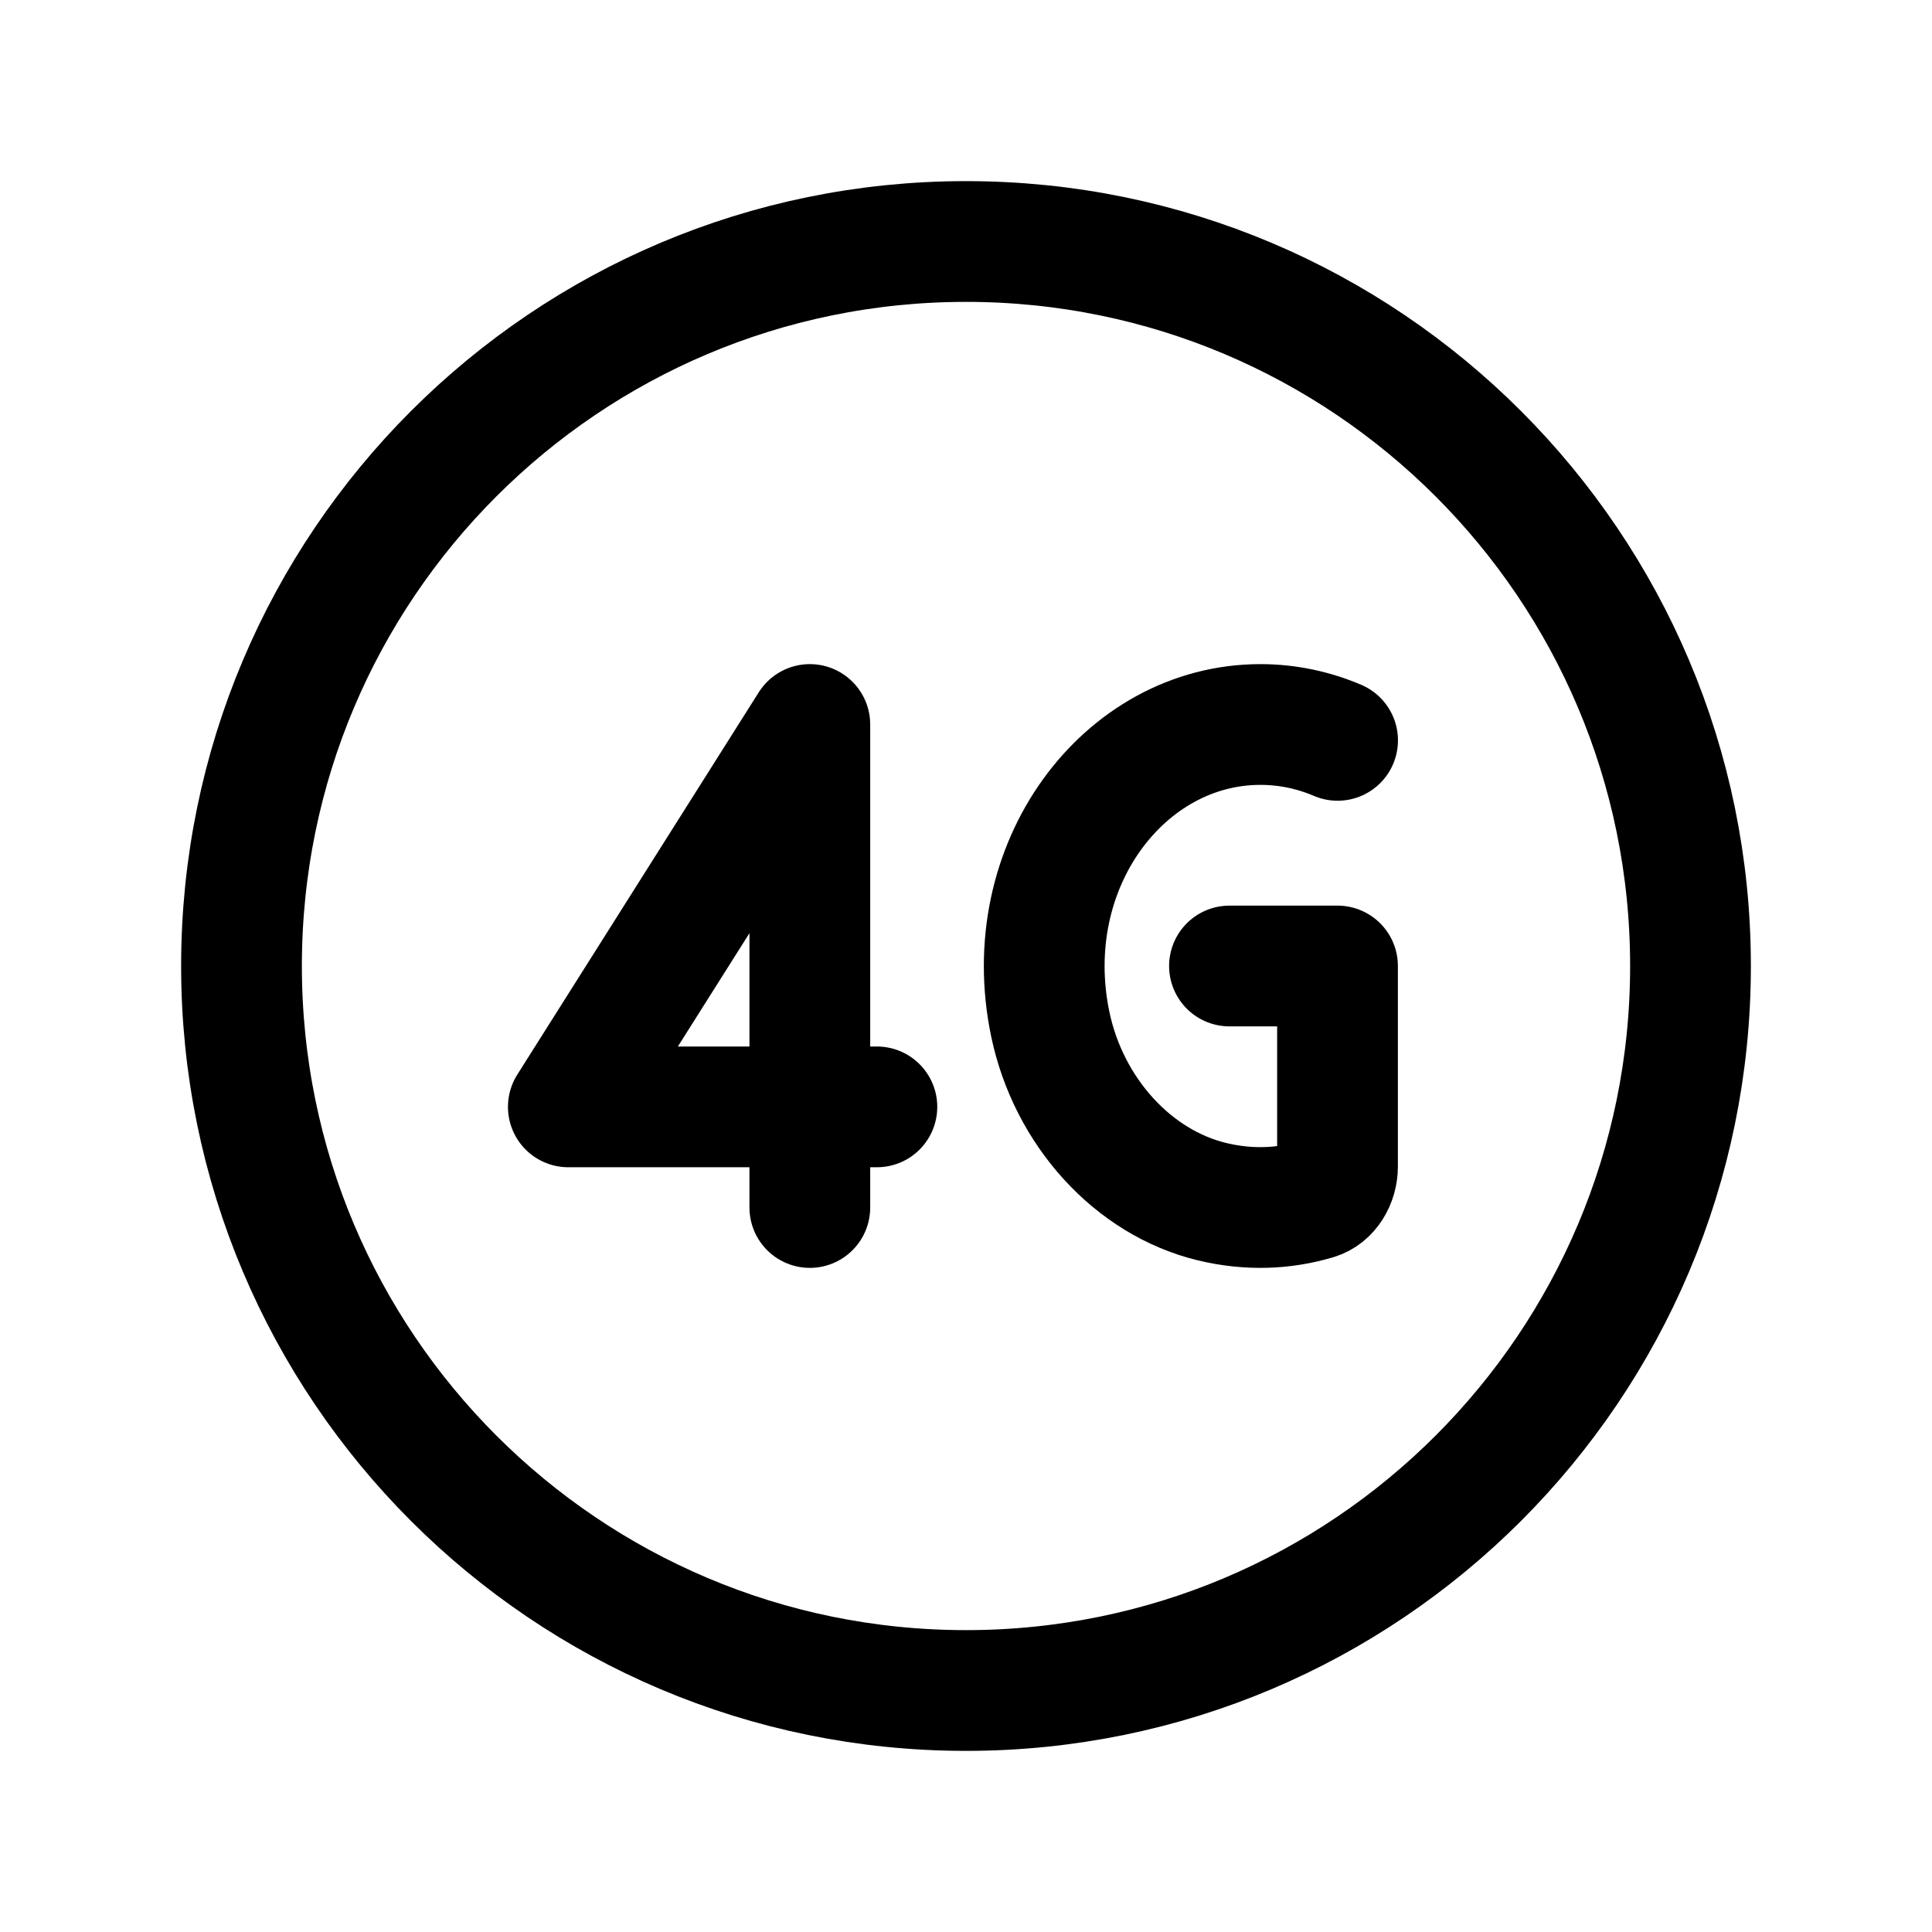
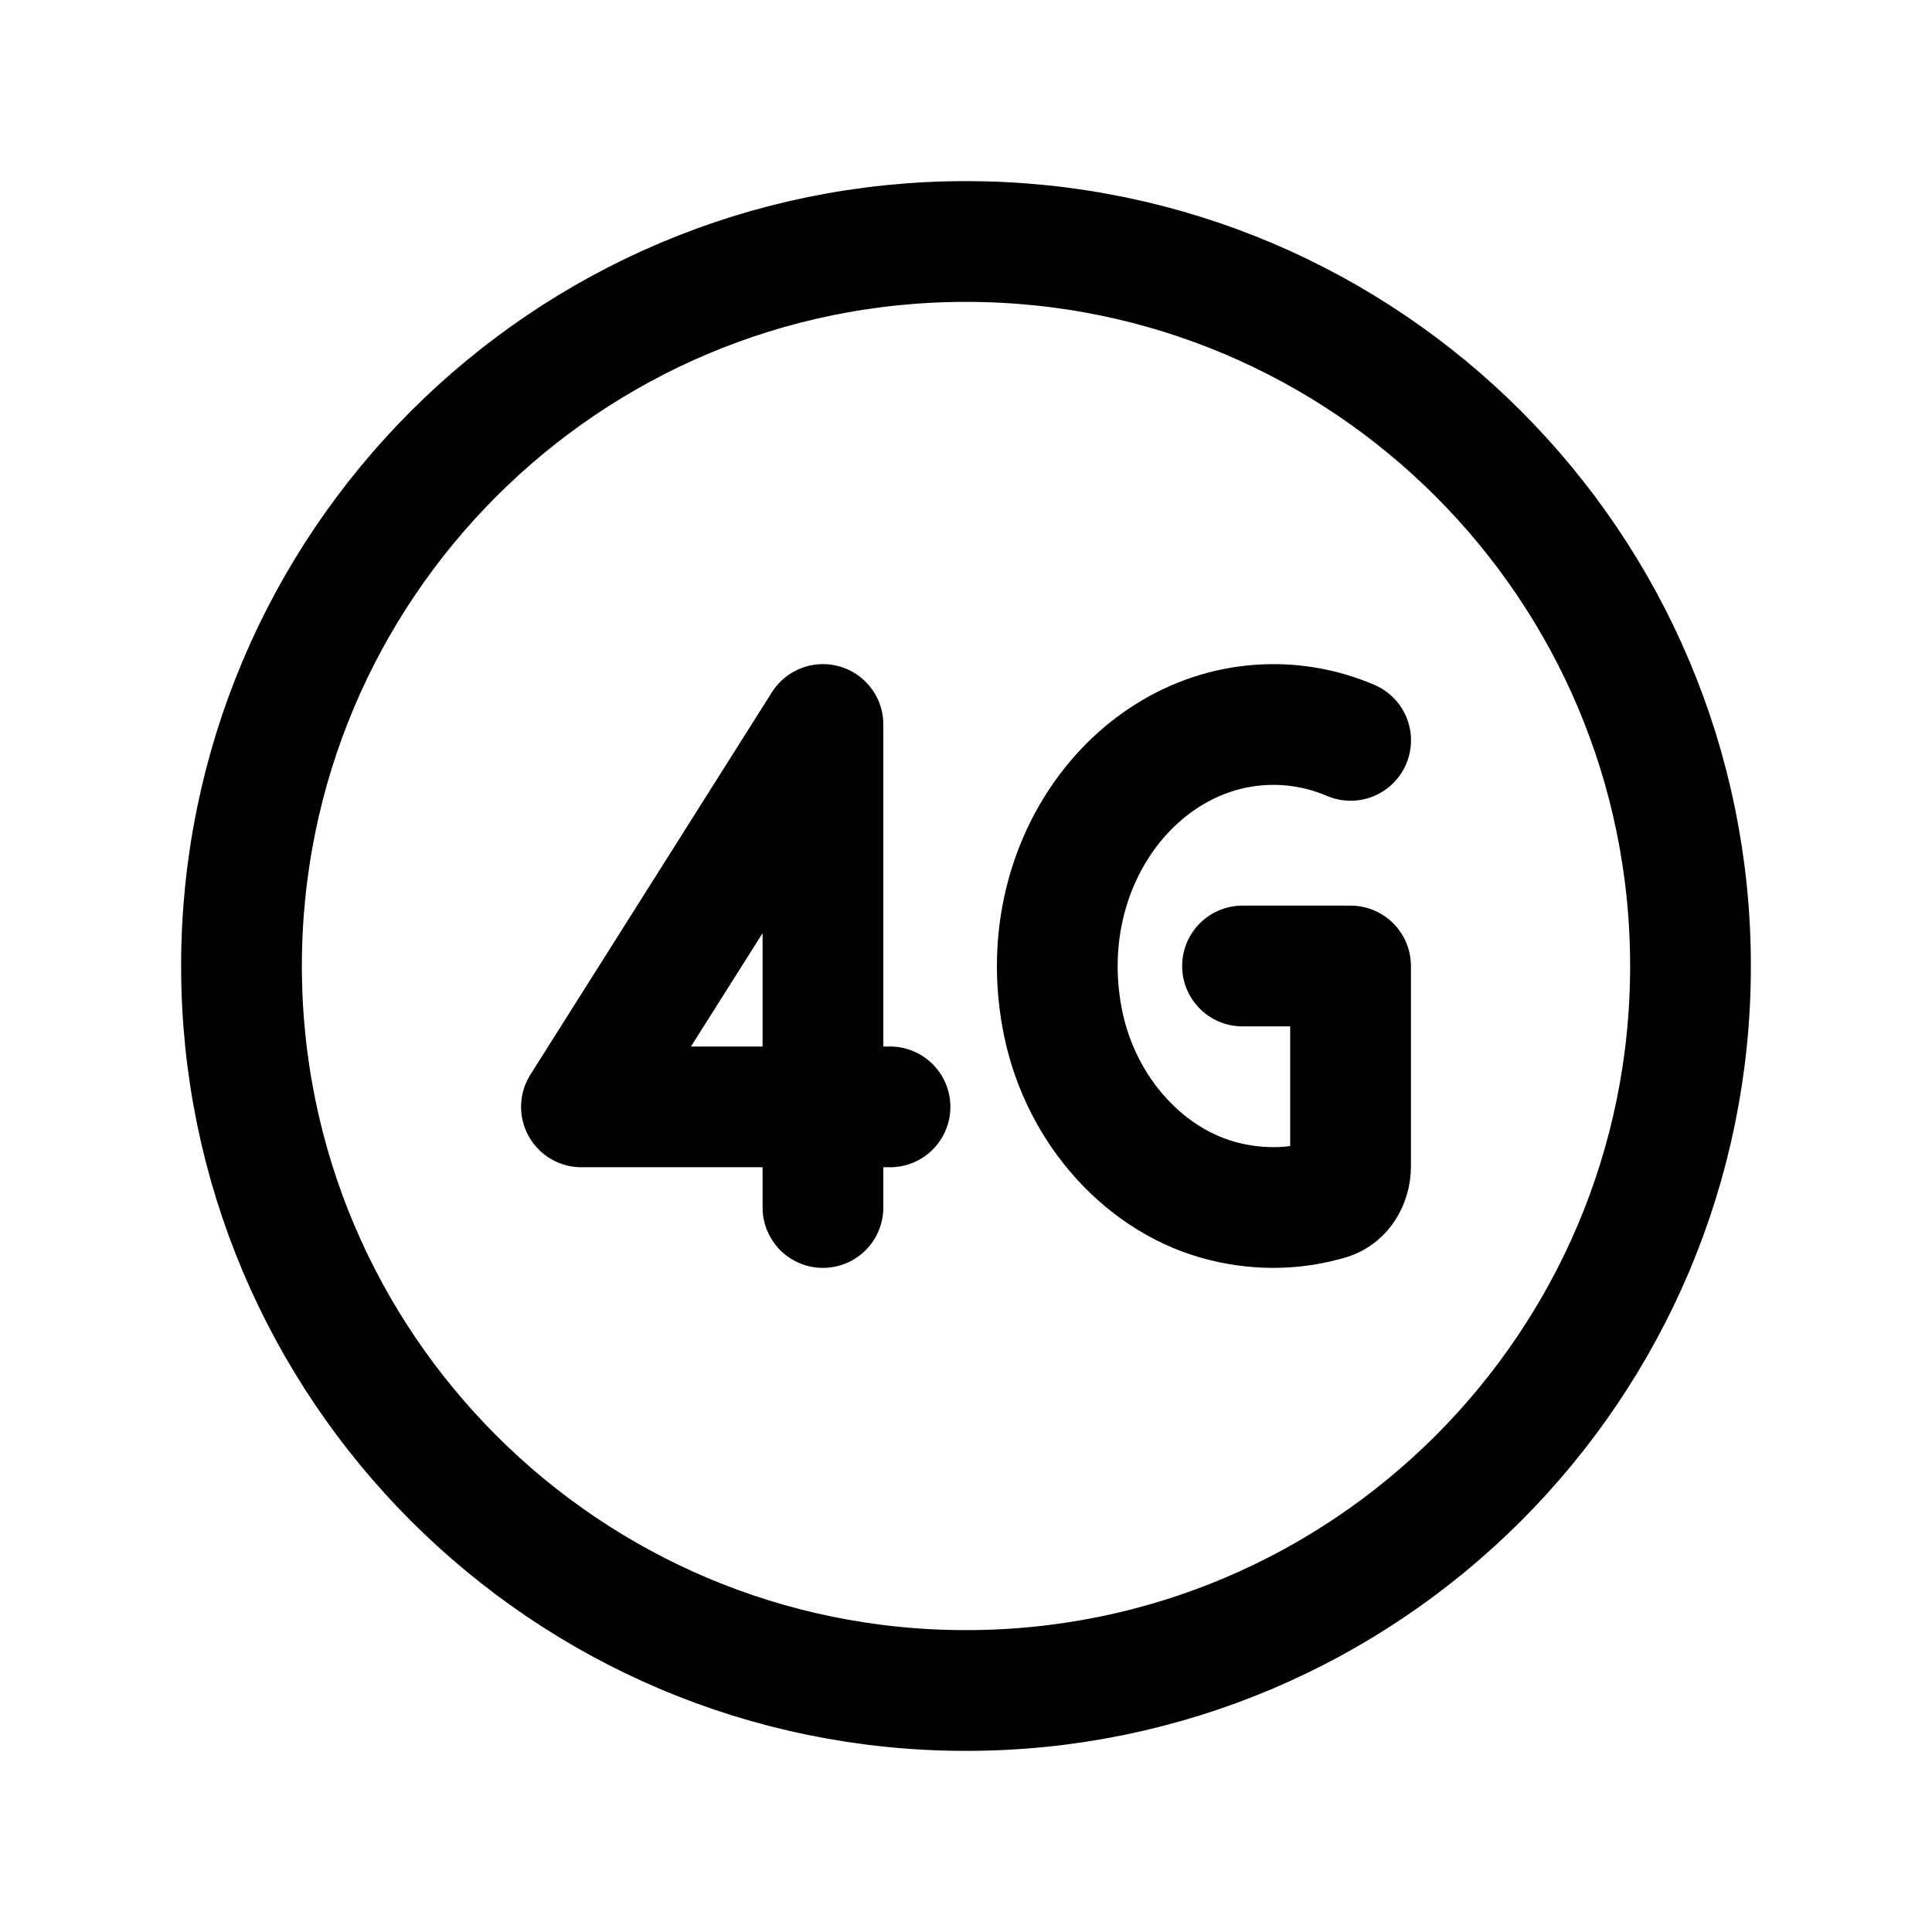
<svg xmlns="http://www.w3.org/2000/svg" version="1.1" x="0px" y="0px" viewBox="0 0 24 24" style="enable-background:new 0 0 24 24;" xml:space="preserve">
  <style type="text/css">
	.st0{fill:none;stroke:#000000;stroke-width:1.5;stroke-linecap:round;stroke-linejoin:round;}
</style>
-   <path class="st0" d="M15.273,12h1.342v2.49c0,0.186-0.105,0.361-0.267,0.409c-0.402,0.12-0.84,0.138-1.294,0.028  c-0.978-0.237-1.779-1.115-2.007-2.204C12.636,10.752,13.963,9,15.657,9c0.338,0,0.661,0.07,0.959,0.197" />
-   <polyline class="st0" points="10.893,13.75 7.06,13.75 10.06,9 10.06,15 " />
+   <g>
+     <path class="st0" d="M15.435,12h1.342v2.49c0,0.186-0.105,0.361-0.267,0.409c-0.402,0.12-0.84,0.138-1.294,0.028   c-0.978-0.237-1.779-1.115-2.007-2.204C12.799,10.752,14.126,9,15.819,9c0.338,0,0.661,0.07,0.959,0.197" />
+     <polyline class="st0" points="11.056,13.75 7.223,13.75 10.223,9 10.223,15  " />
+   </g>
  <circle class="st0" cx="12" cy="12" r="9" />
</svg>
